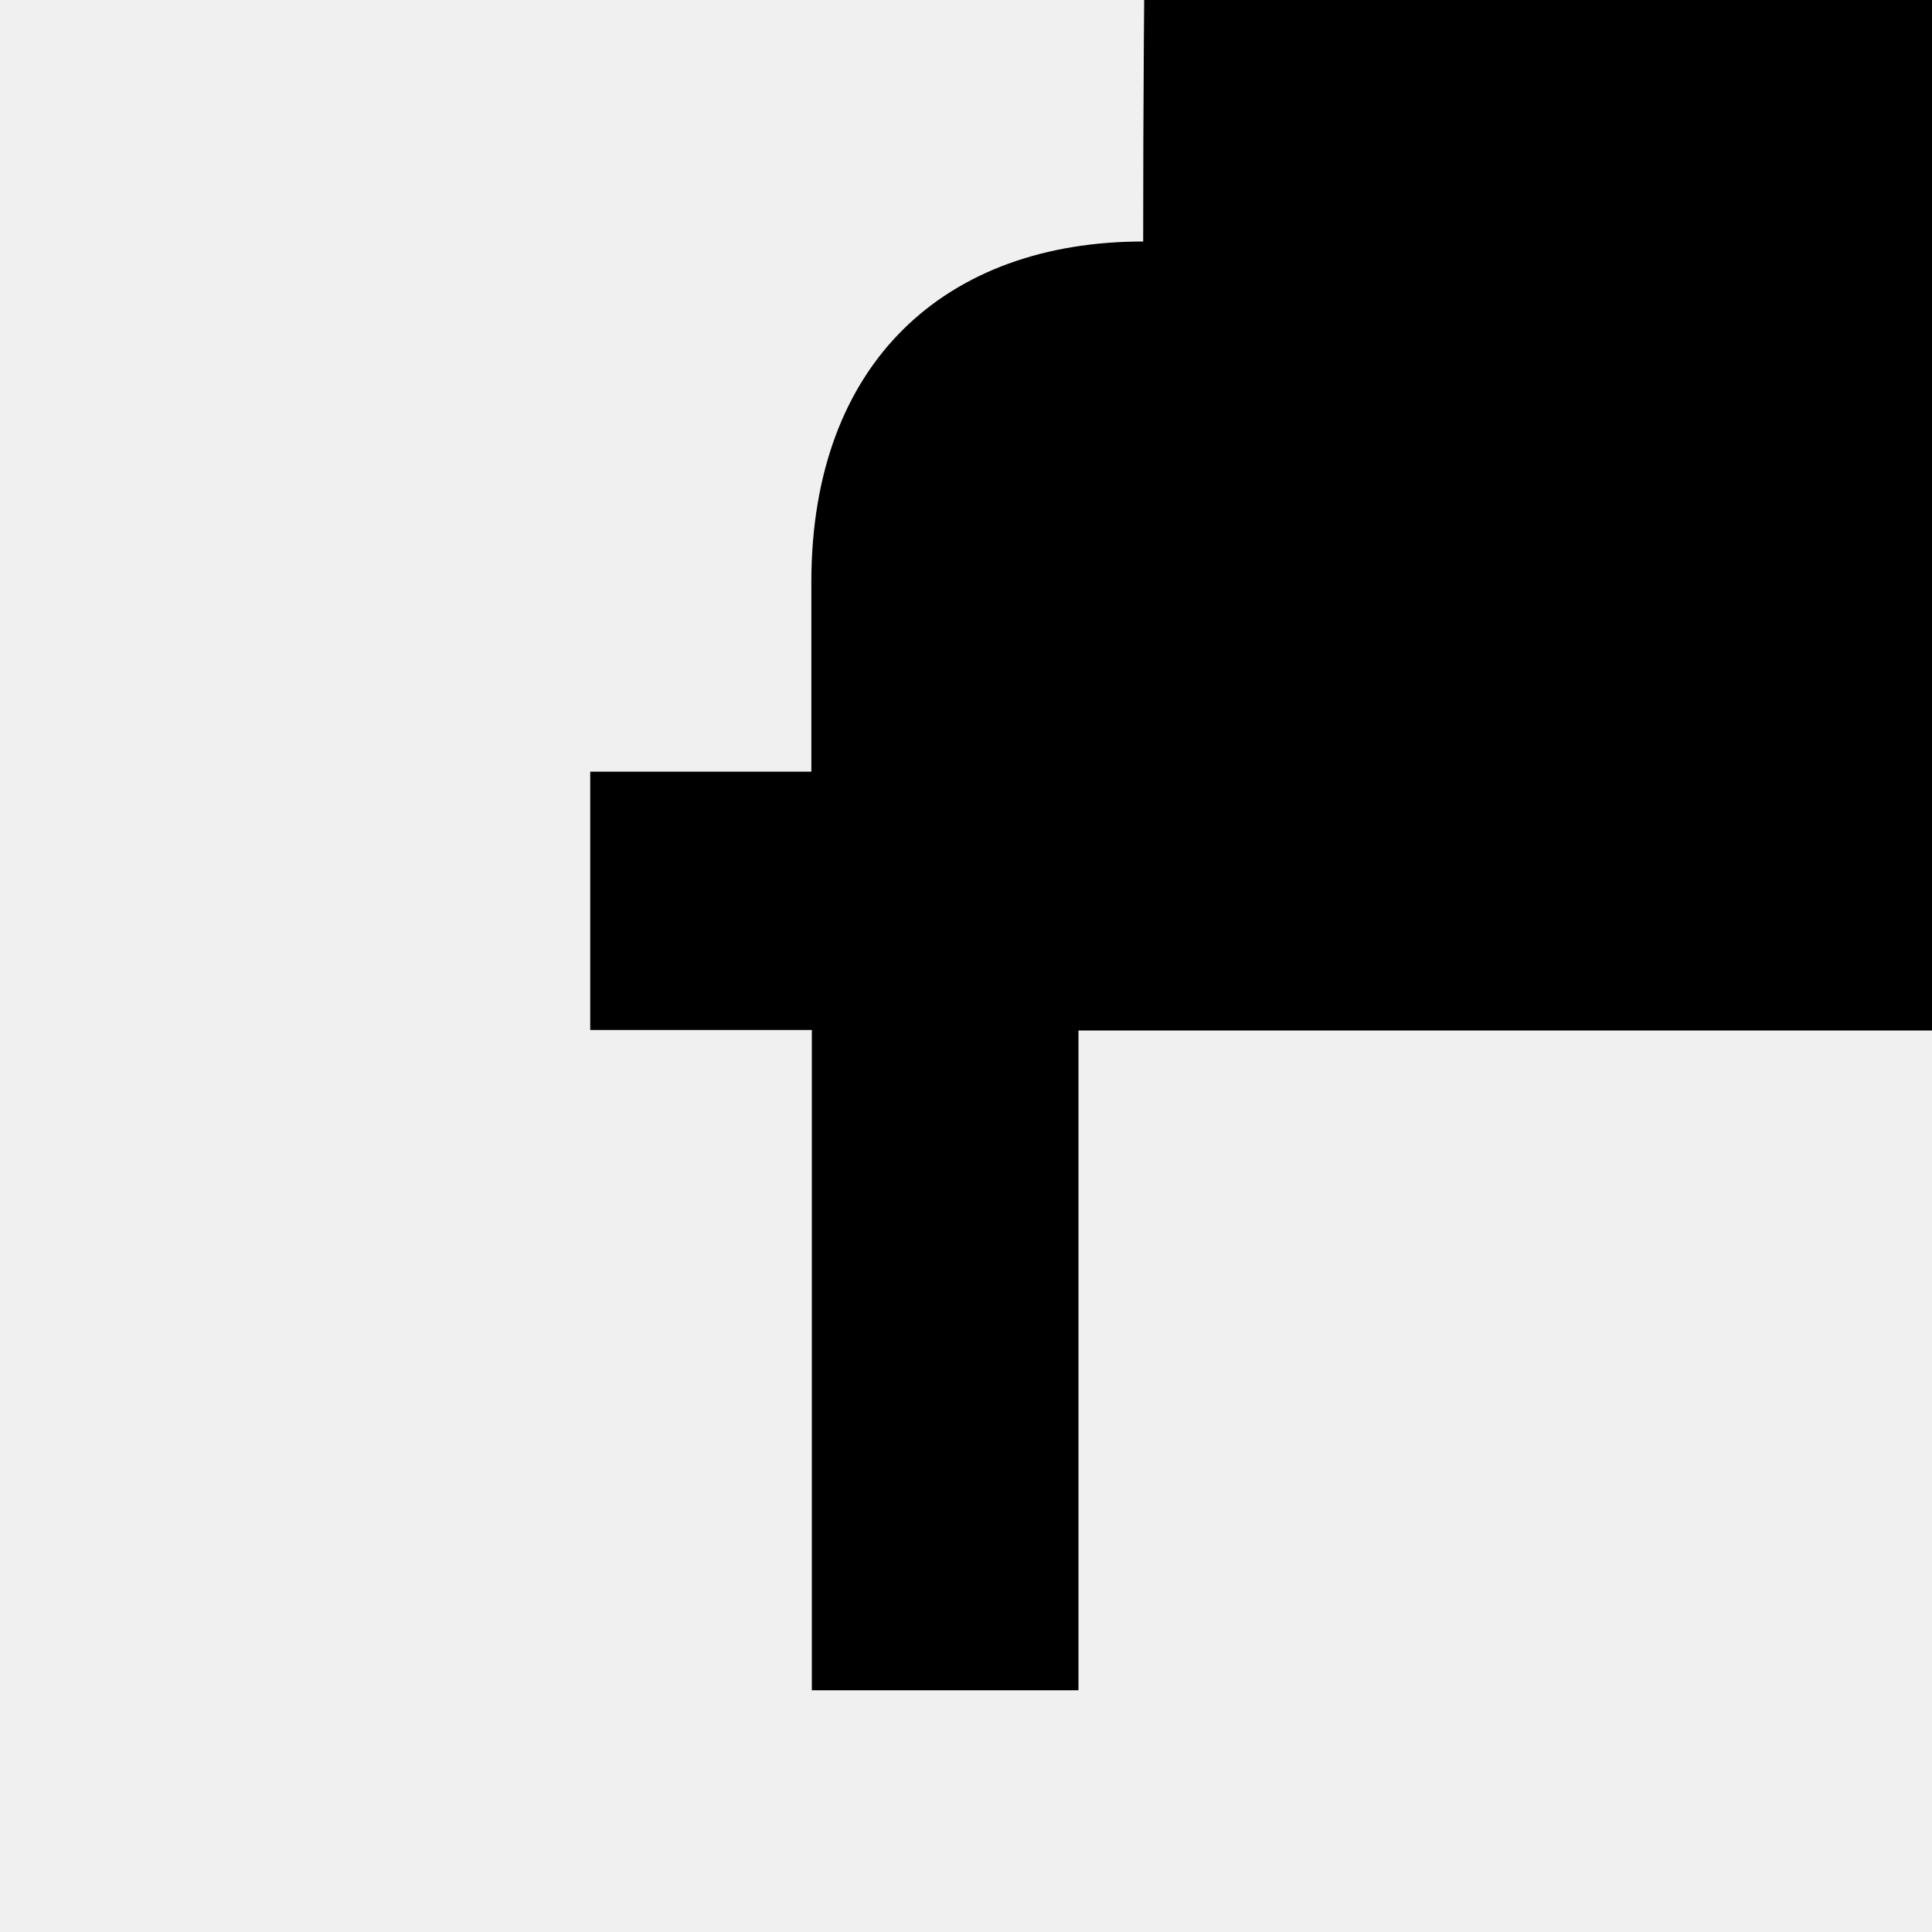
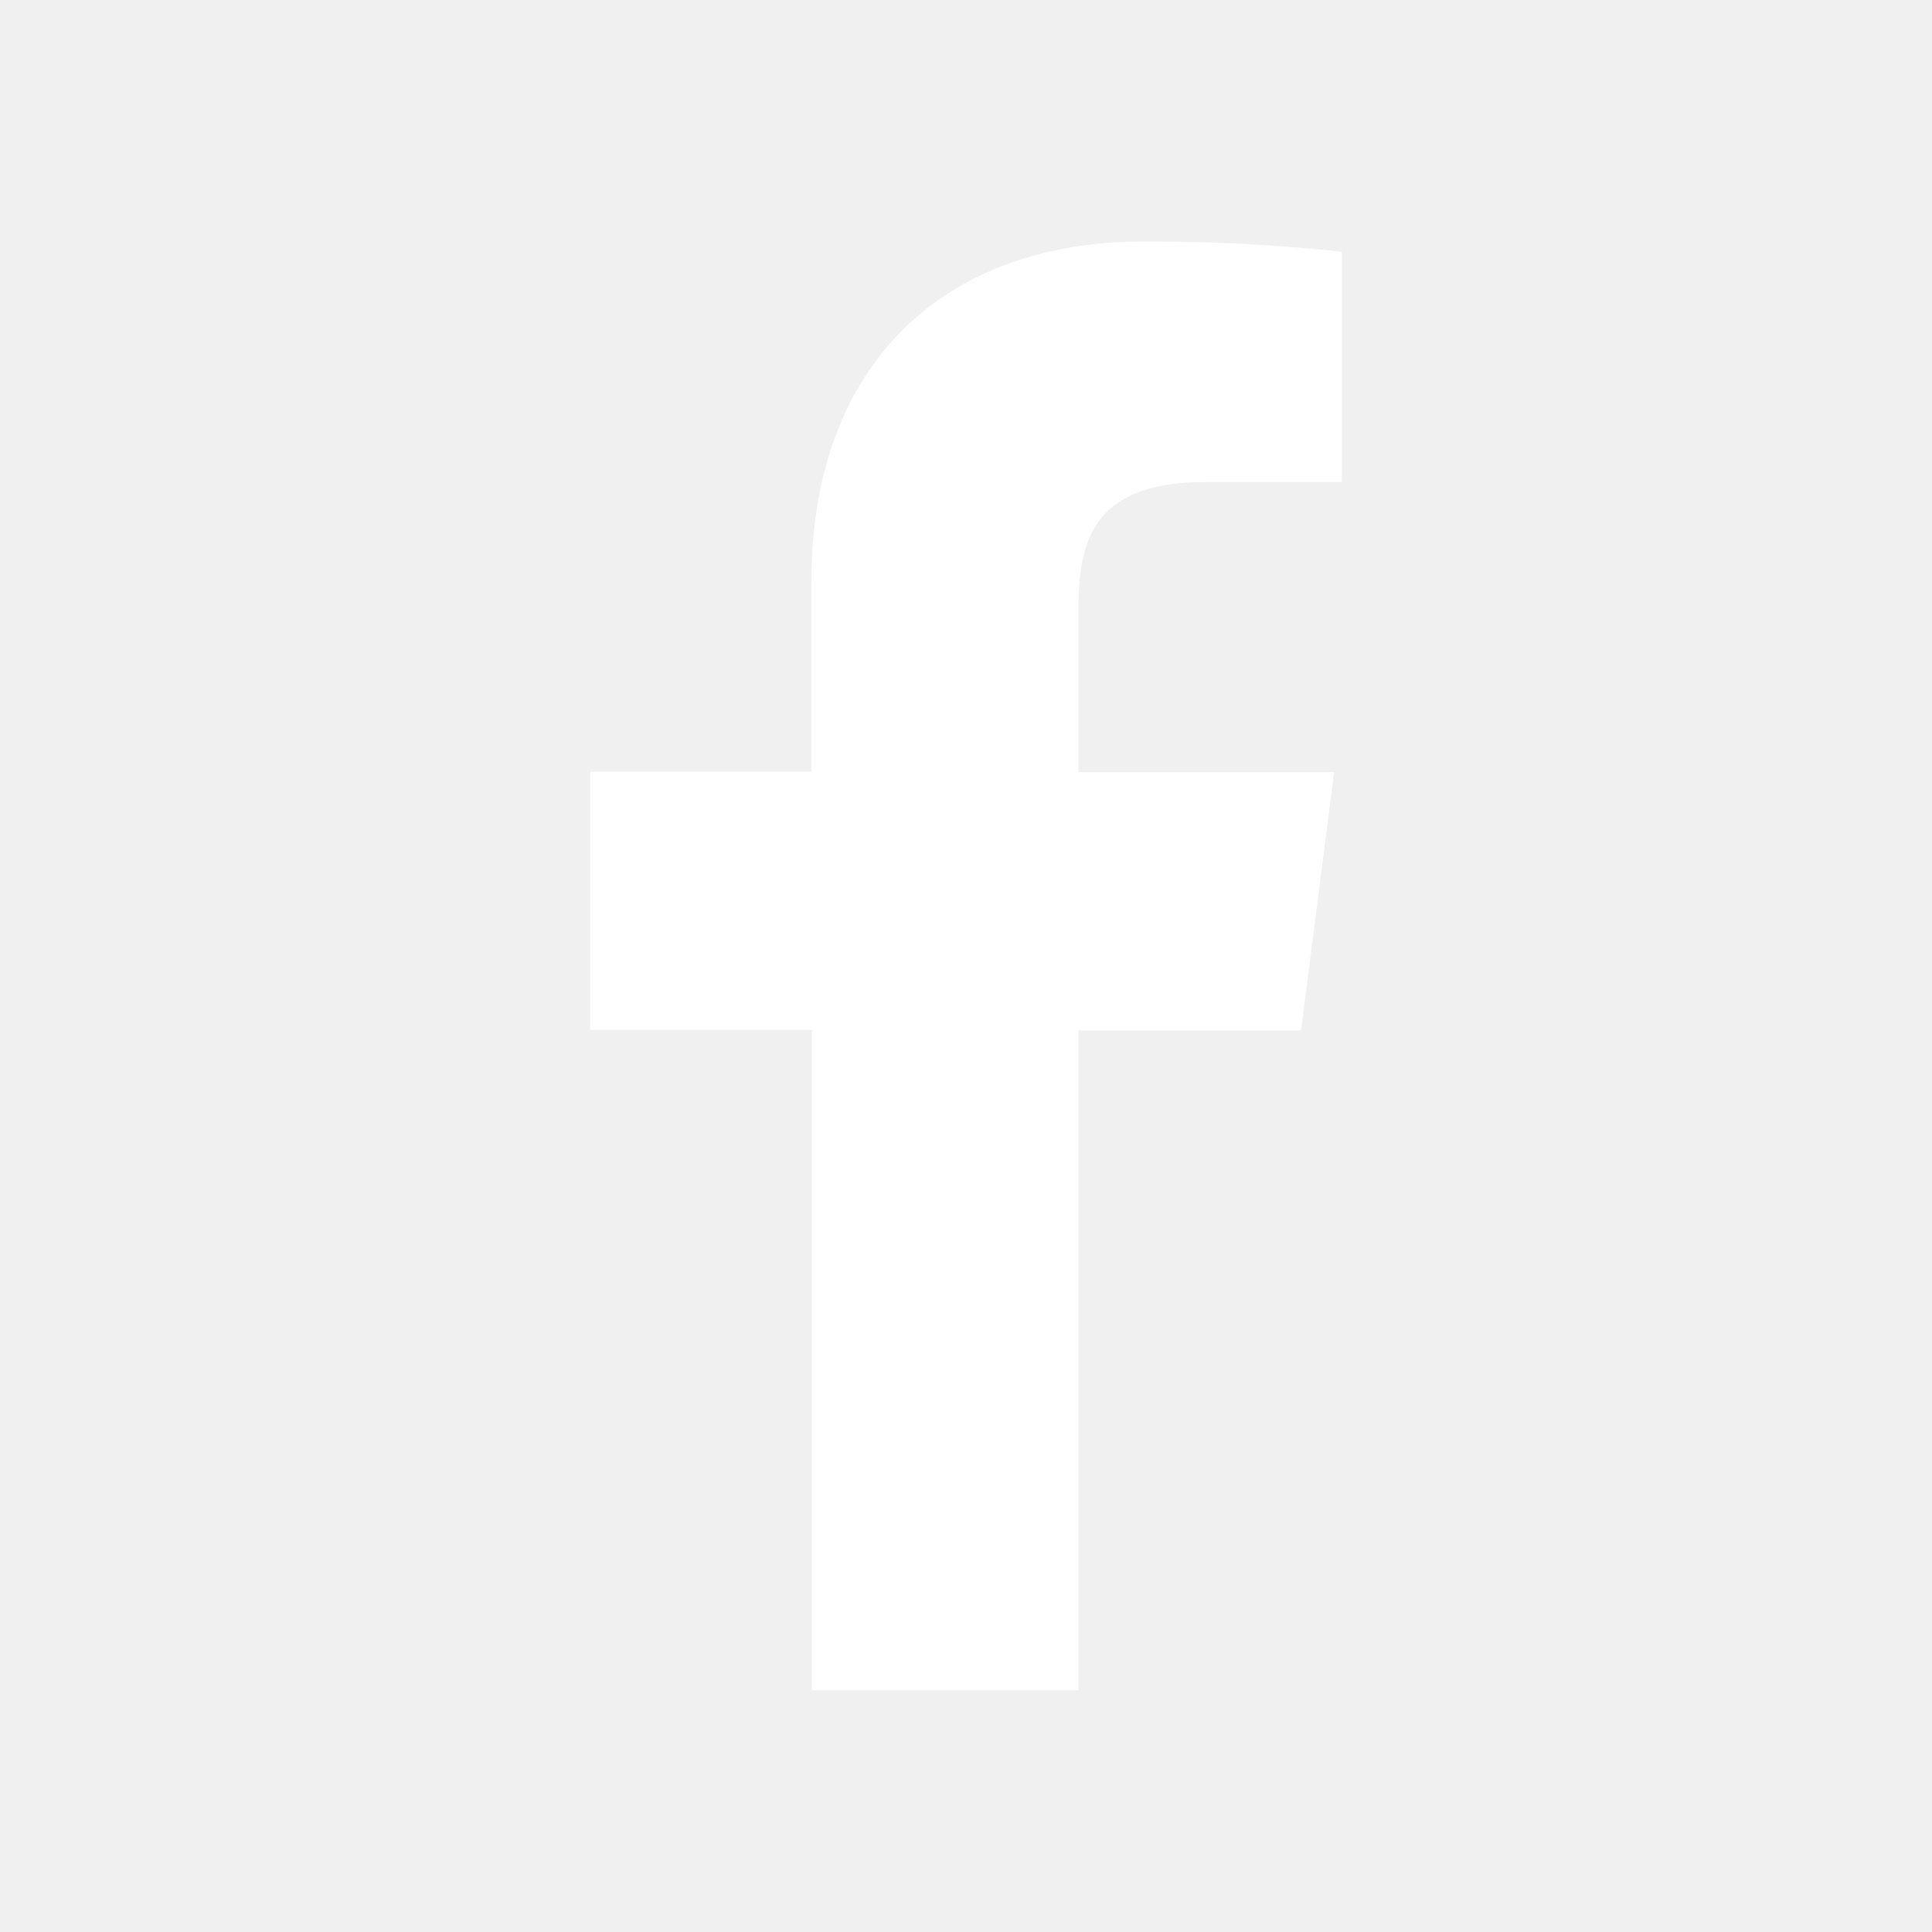
- <svg xmlns="http://www.w3.org/2000/svg" width="24" height="24" viewBox="0 0 24 24" style="fill: rgba(0, 0, 0, 1);transform: ;msFilter:;">
-   <path d="M13.397 20.997v-8.196h2. 765l.411-3.209h-3.176V7.548c0-.926.258-1.56 1.587-1.56h1.684V3.127A22.336 22.336 0 0 0  14.201 3c-2.444 0-4.122 1.492-4.122 4.231v2.355H7.332v3.209h2.753v8.202h3.312z" />
+ <svg xmlns="http://www.w3.org/2000/svg" width="24" height="24" viewBox="0 0 24 24" style="fill:#fff;transform: ;msFilter:;">
+   <path d="M13.397 20.997v-8.196h2.765l.411-3.209h-3.176V7.548c0-.926.258-1.56 1.587-1.56h1.684V3.127A22.336 22.336 0 0 0 14.201 3c-2.444 0-4.122 1.492-4.122 4.231v2.355H7.332v3.209h2.753v8.202h3.312z" />
</svg>
